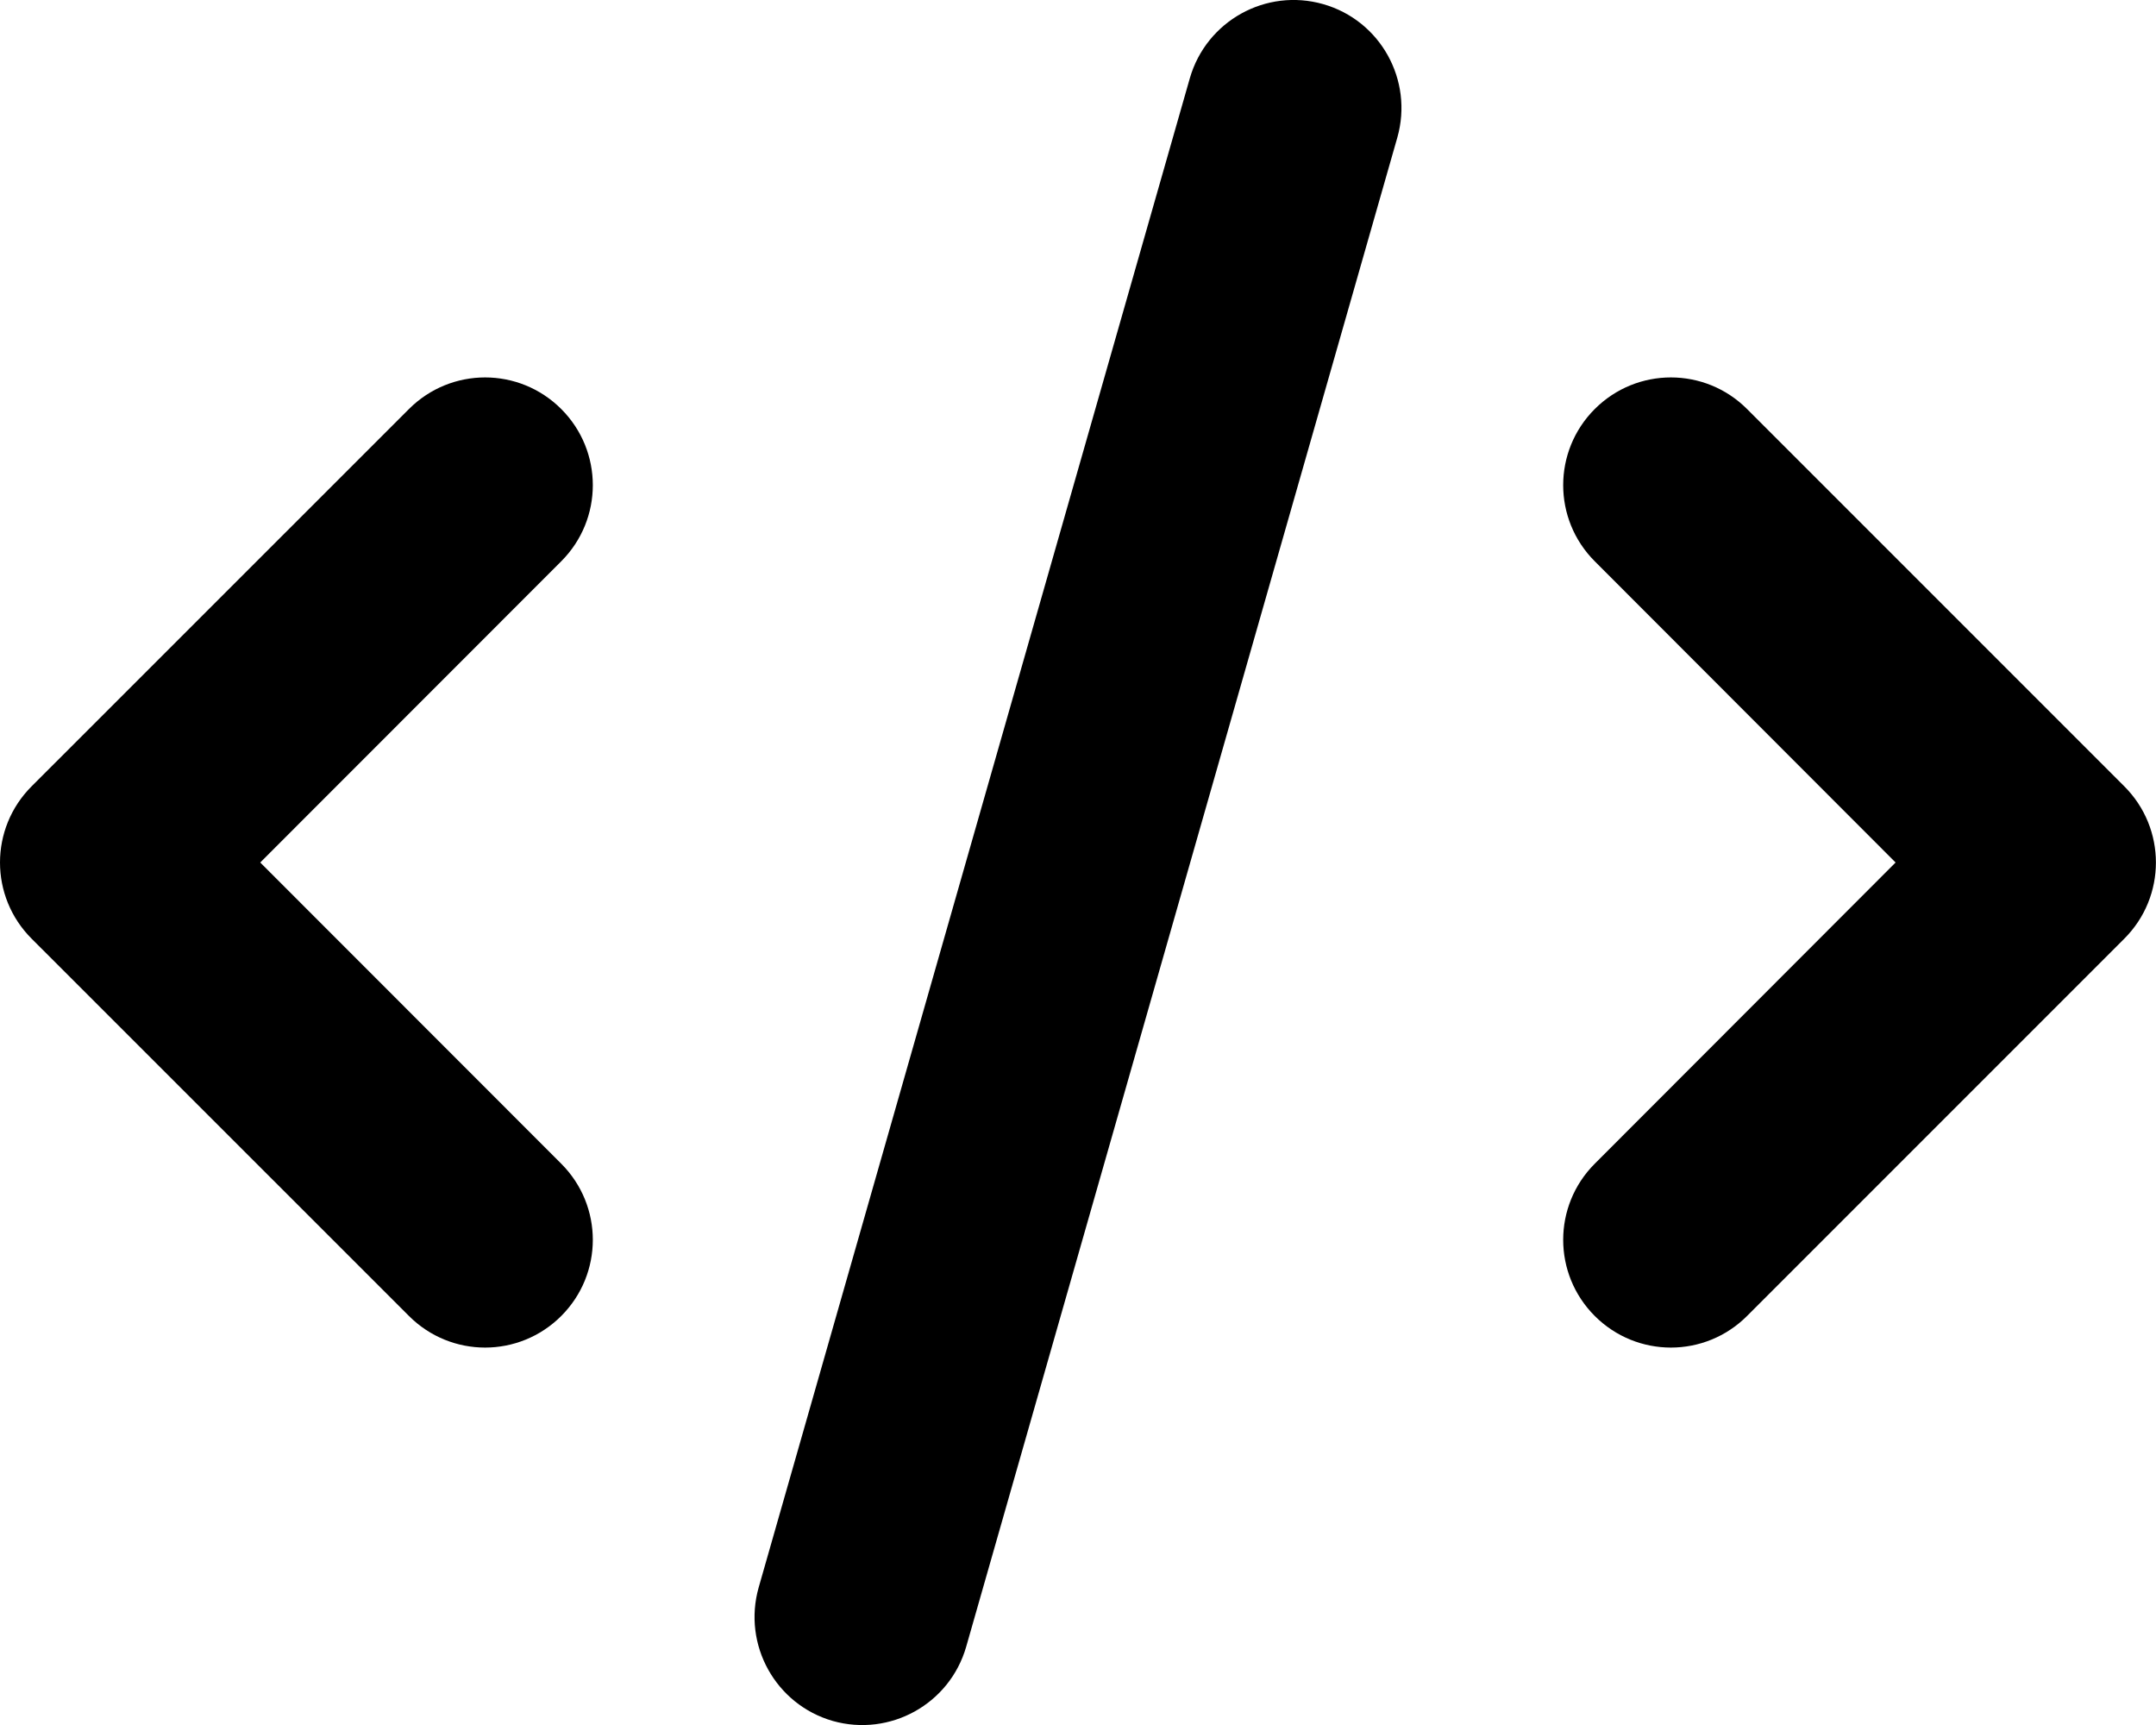
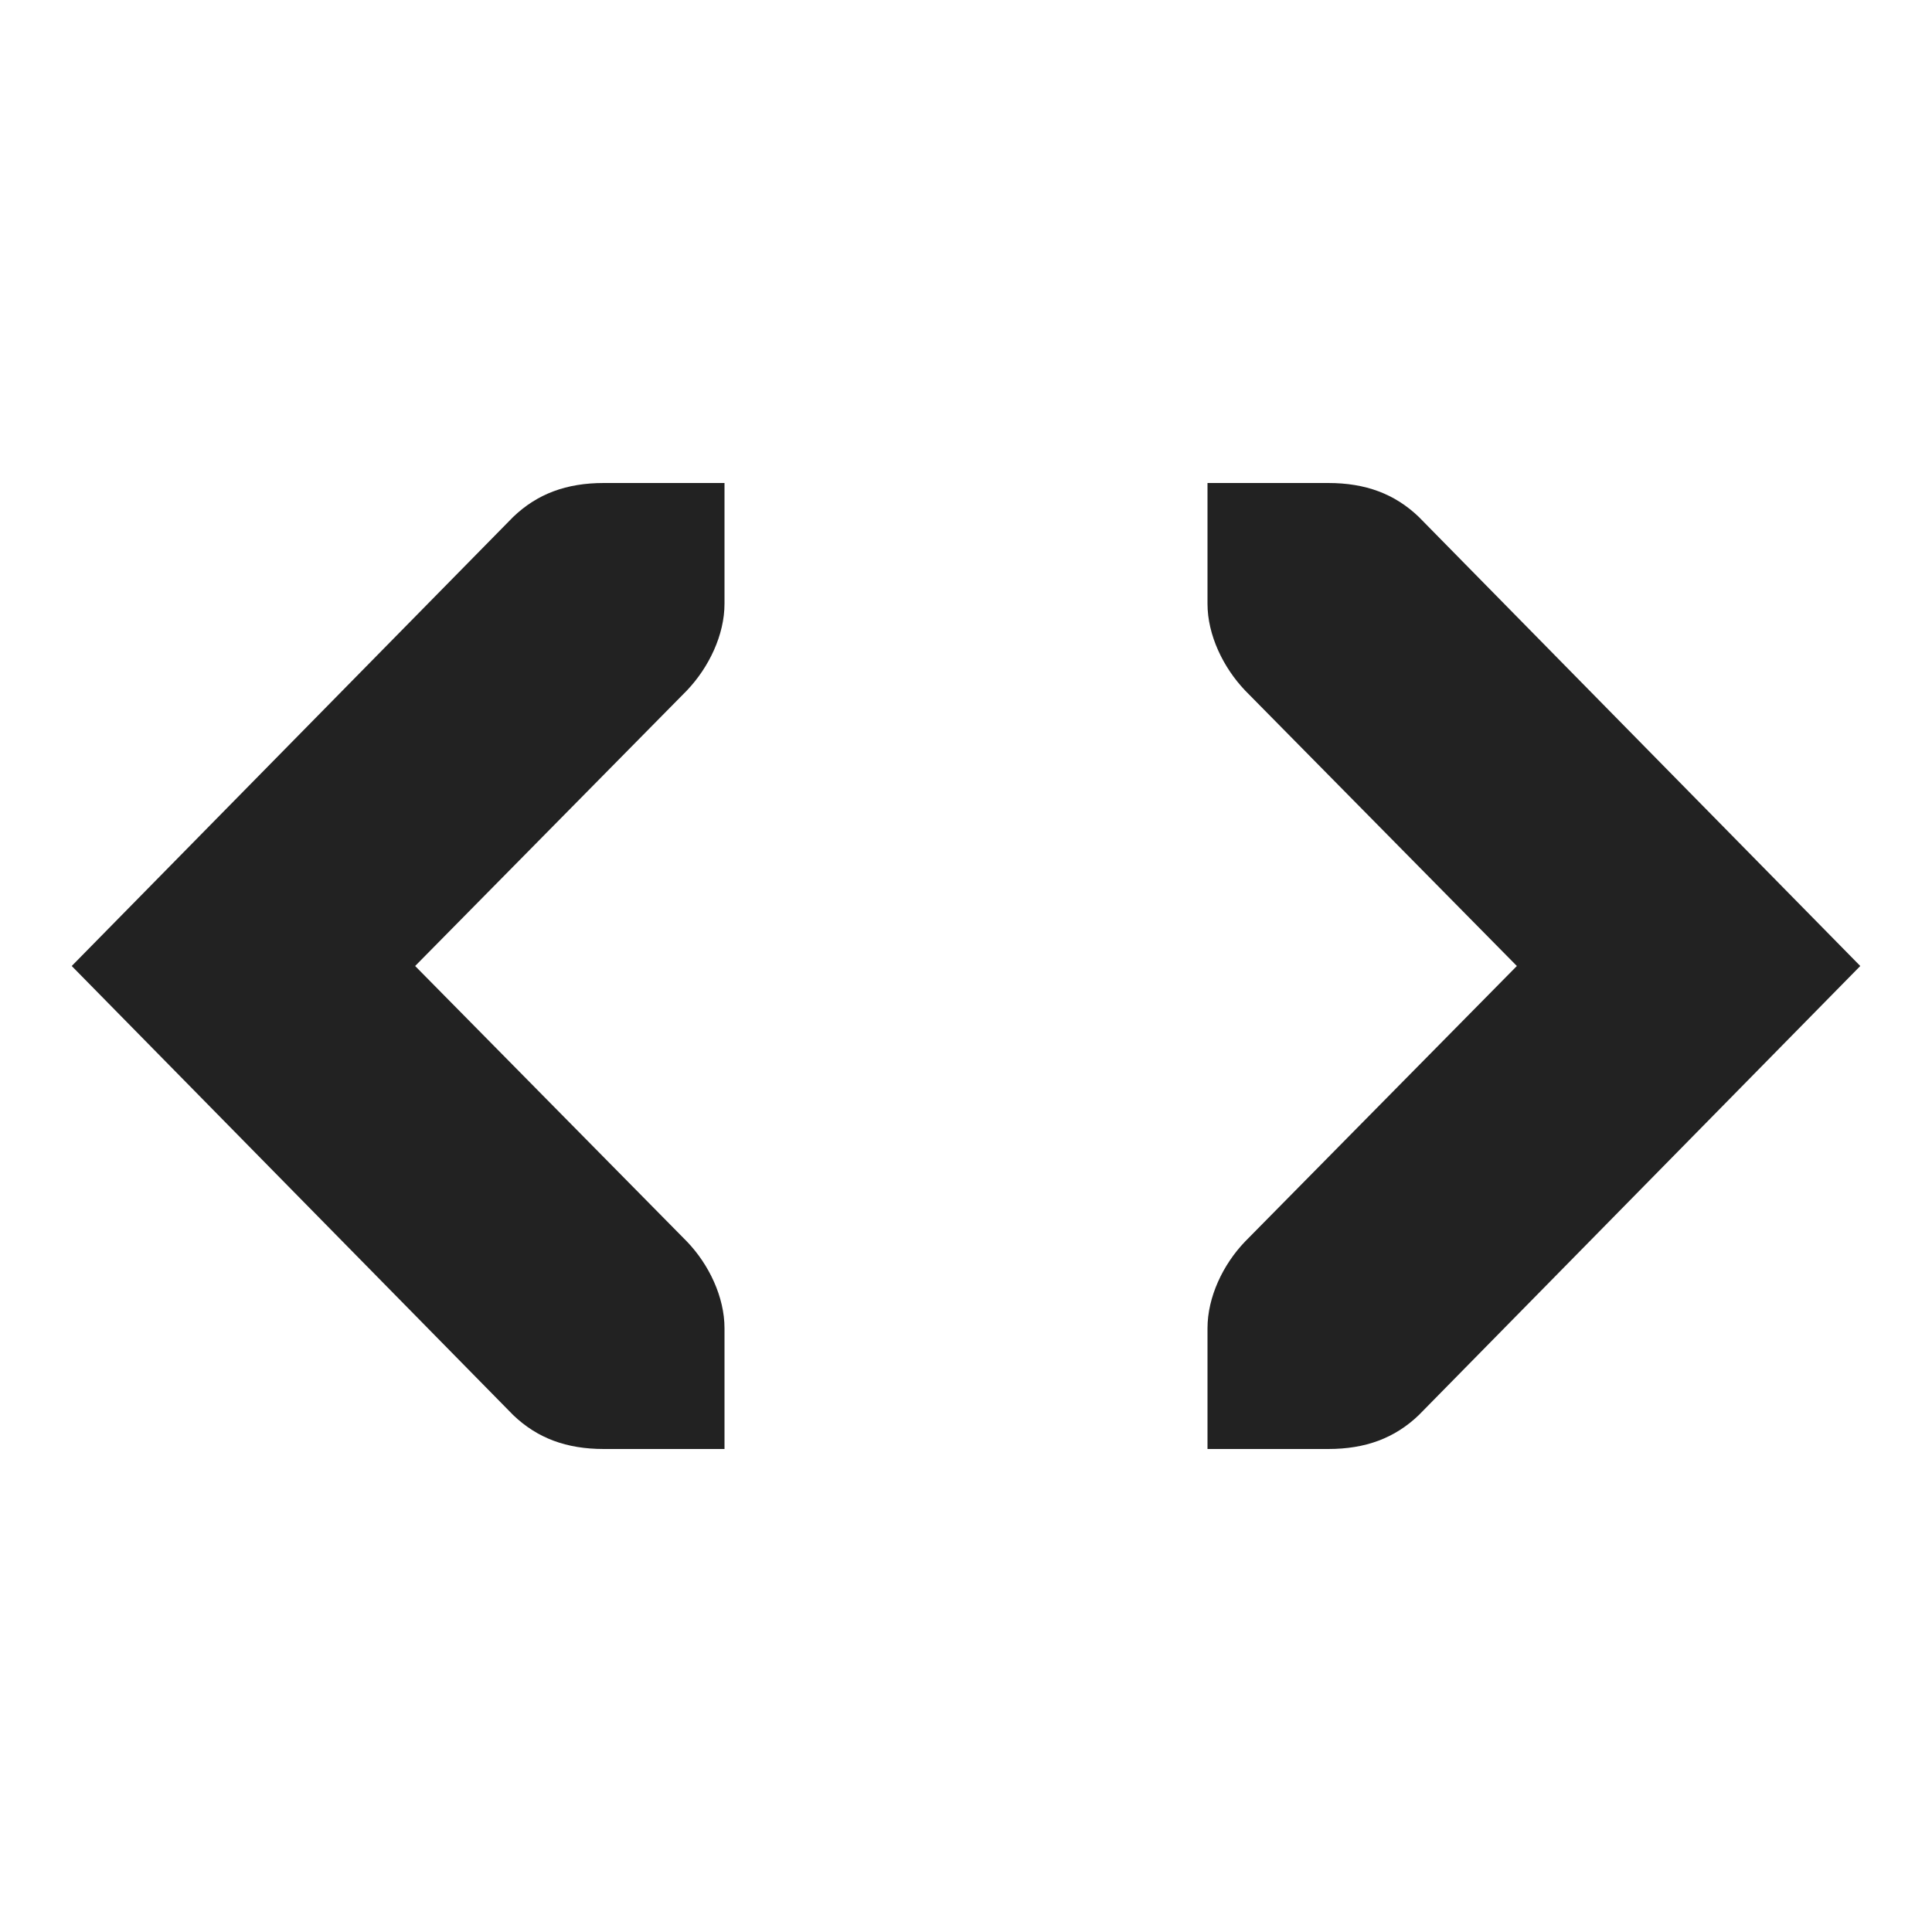
- <svg xmlns="http://www.w3.org/2000/svg" viewBox="0 0 640 512">
-   <path d="M414.8 40.79L286.8 488.8C281.9 505.8 264.2 515.6 247.2 510.8C230.2 505.9 220.4 488.2 225.2 471.2L353.2 23.21C358.1 6.216 375.8-3.624 392.8 1.232C409.8 6.087 419.6 23.8 414.8 40.79H414.8zM518.6 121.4L630.6 233.4C643.1 245.9 643.1 266.1 630.6 278.6L518.6 390.6C506.1 403.1 485.9 403.1 473.4 390.6C460.9 378.1 460.9 357.9 473.4 345.4L562.7 256L473.4 166.6C460.9 154.1 460.9 133.9 473.4 121.4C485.9 108.9 506.1 108.9 518.6 121.4V121.4zM166.6 166.6L77.25 256L166.6 345.4C179.1 357.9 179.1 378.1 166.6 390.6C154.1 403.1 133.9 403.1 121.4 390.6L9.372 278.6C-3.124 266.1-3.124 245.9 9.372 233.4L121.4 121.4C133.9 108.9 154.1 108.9 166.6 121.4C179.1 133.9 179.1 154.1 166.6 166.6V166.6z" />
+ <svg xmlns="http://www.w3.org/2000/svg" height="16px" viewBox="0 0 16 16" width="16px">
+   <g fill="#222222">
+     <path d="m 10 4 v 1 c 0 0.258 0.129 0.527 0.312 0.719 l 2.25 2.281 l -2.25 2.281 c -0.184 0.191 -0.312 0.461 -0.312 0.719 v 1 h 1 c 0.309 0 0.551 -0.09 0.75 -0.281 l 3.656 -3.719 l -3.656 -3.719 c -0.199 -0.191 -0.441 -0.281 -0.75 -0.281 z m 0 0" />
+     <path d="m 6 4 v 1 c 0 0.258 -0.129 0.527 -0.312 0.719 l -2.25 2.281 l 2.25 2.281 c 0.184 0.191 0.312 0.461 0.312 0.719 v 1 h -1 c -0.309 0 -0.551 -0.09 -0.75 -0.281 l -3.656 -3.719 l 3.656 -3.719 c 0.199 -0.191 0.441 -0.281 0.75 -0.281 z m 0 0" />
+   </g>
</svg>
